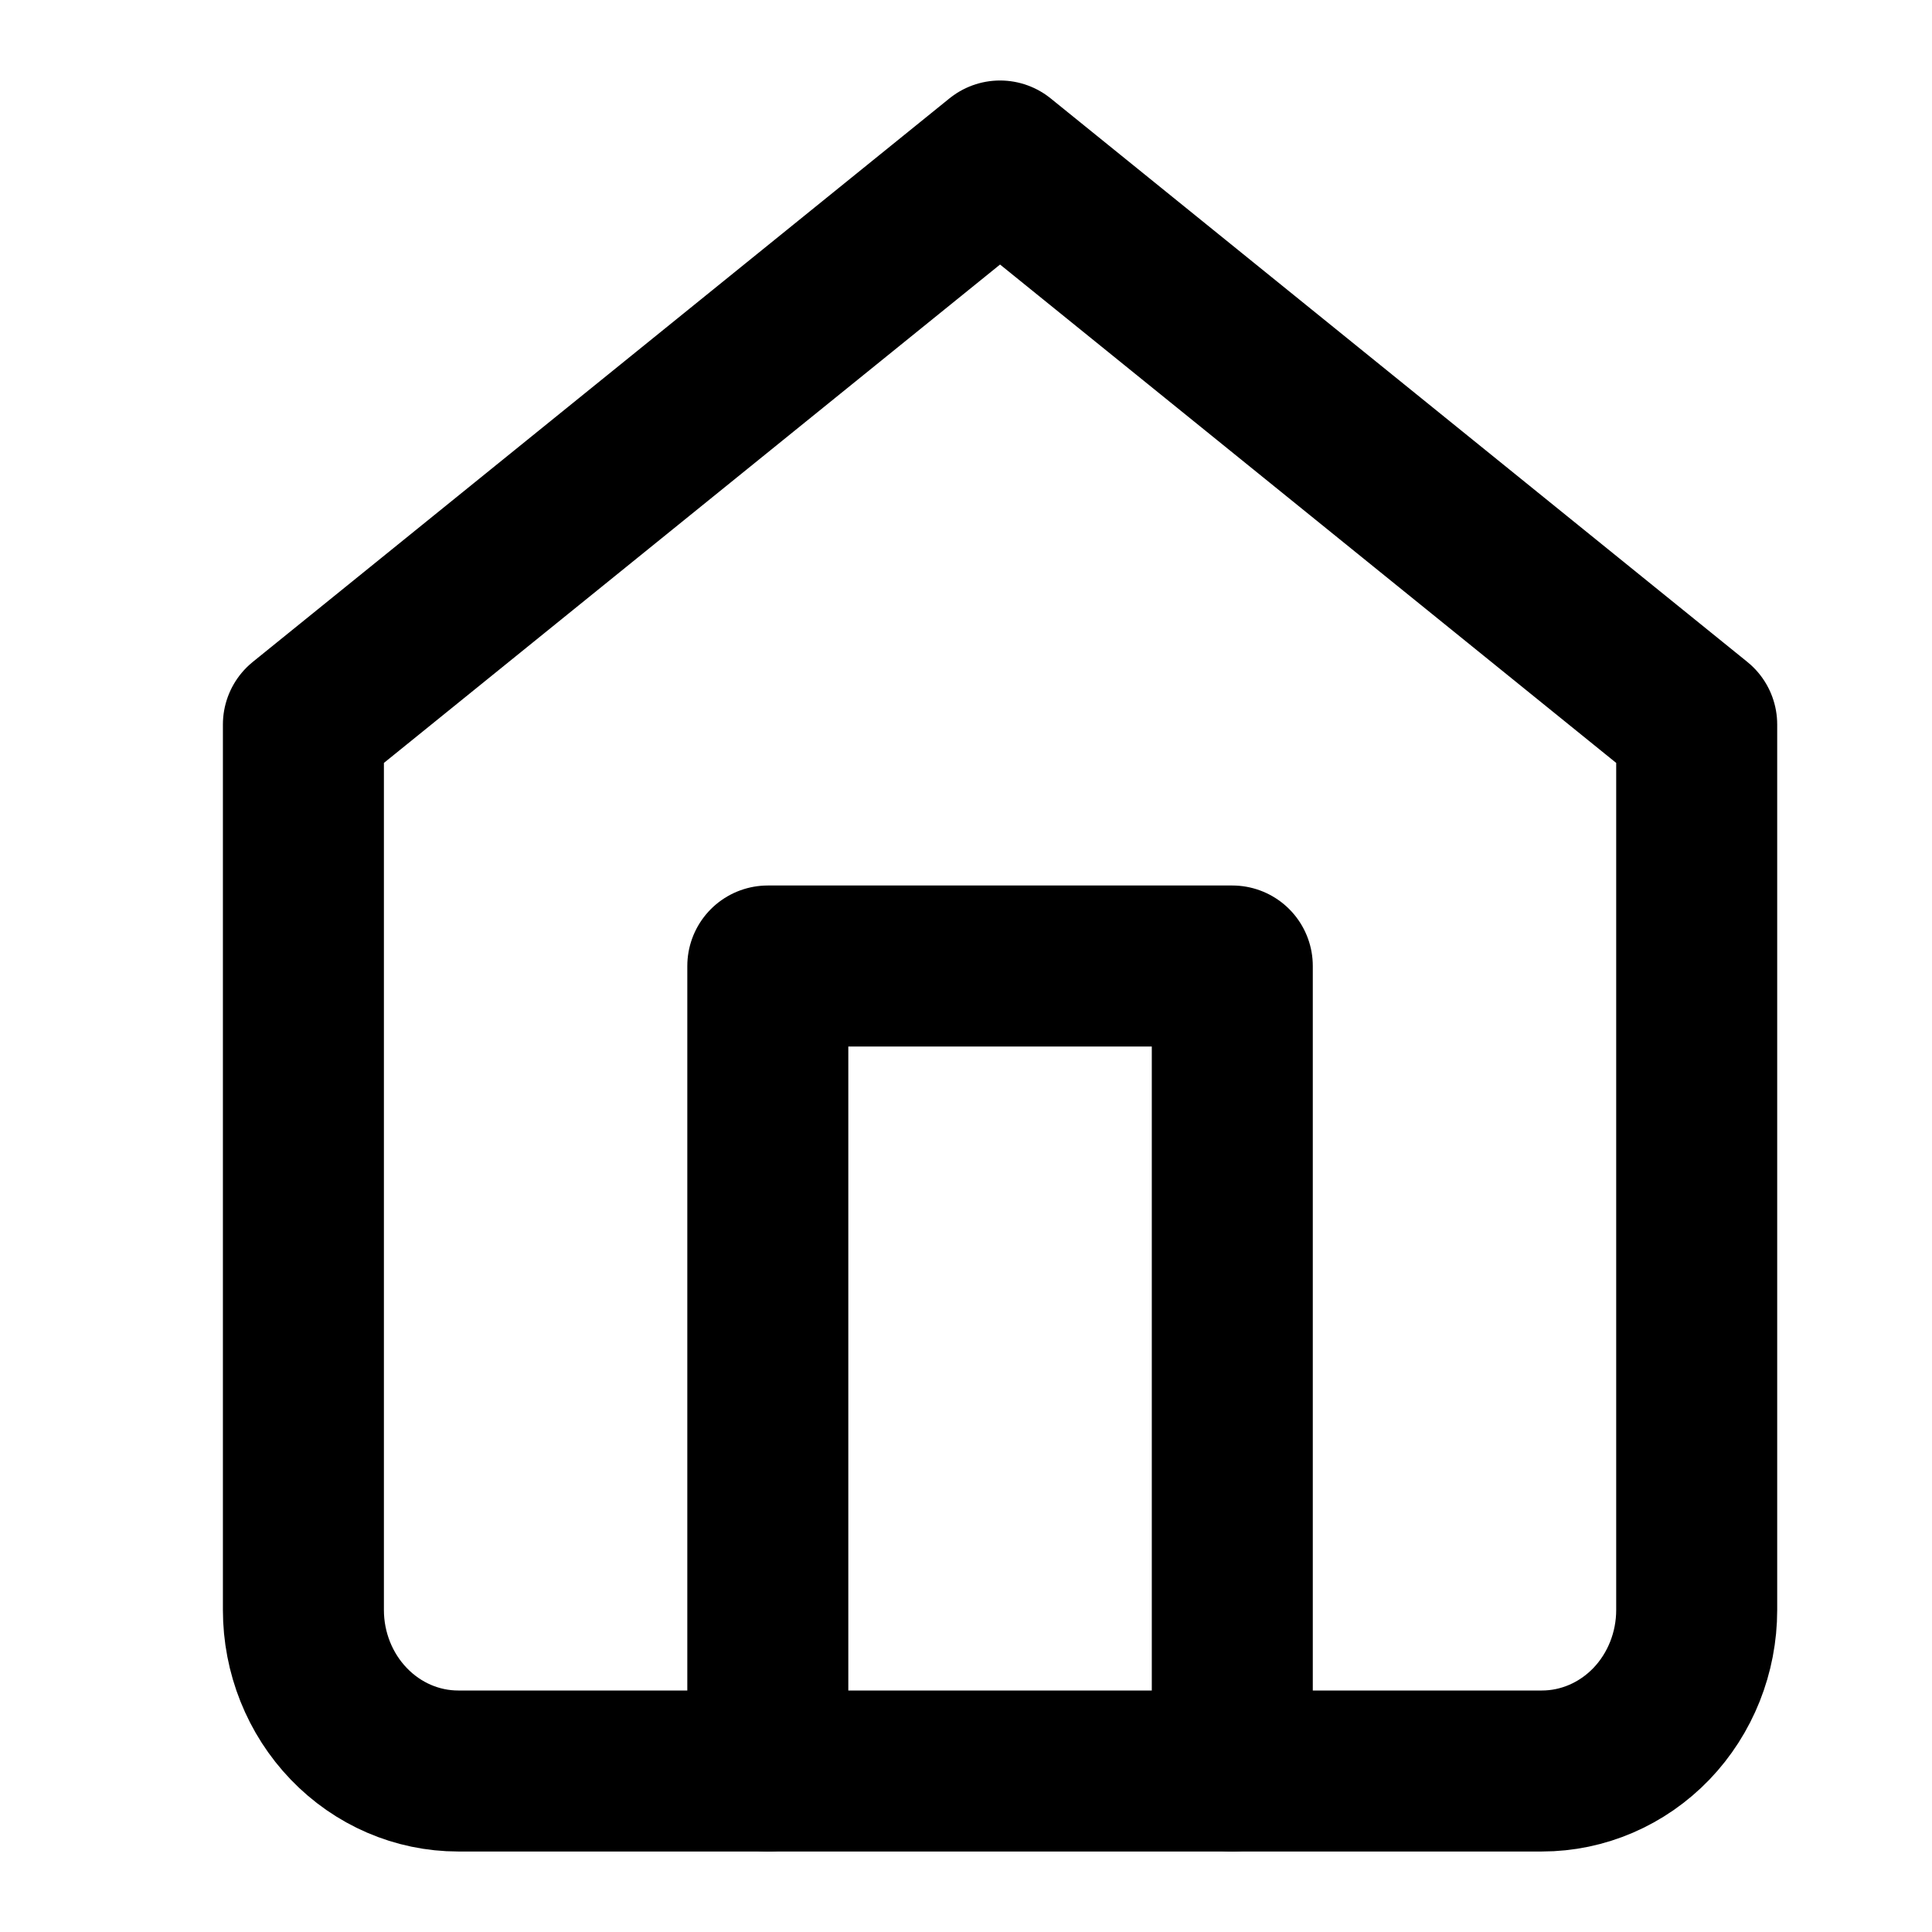
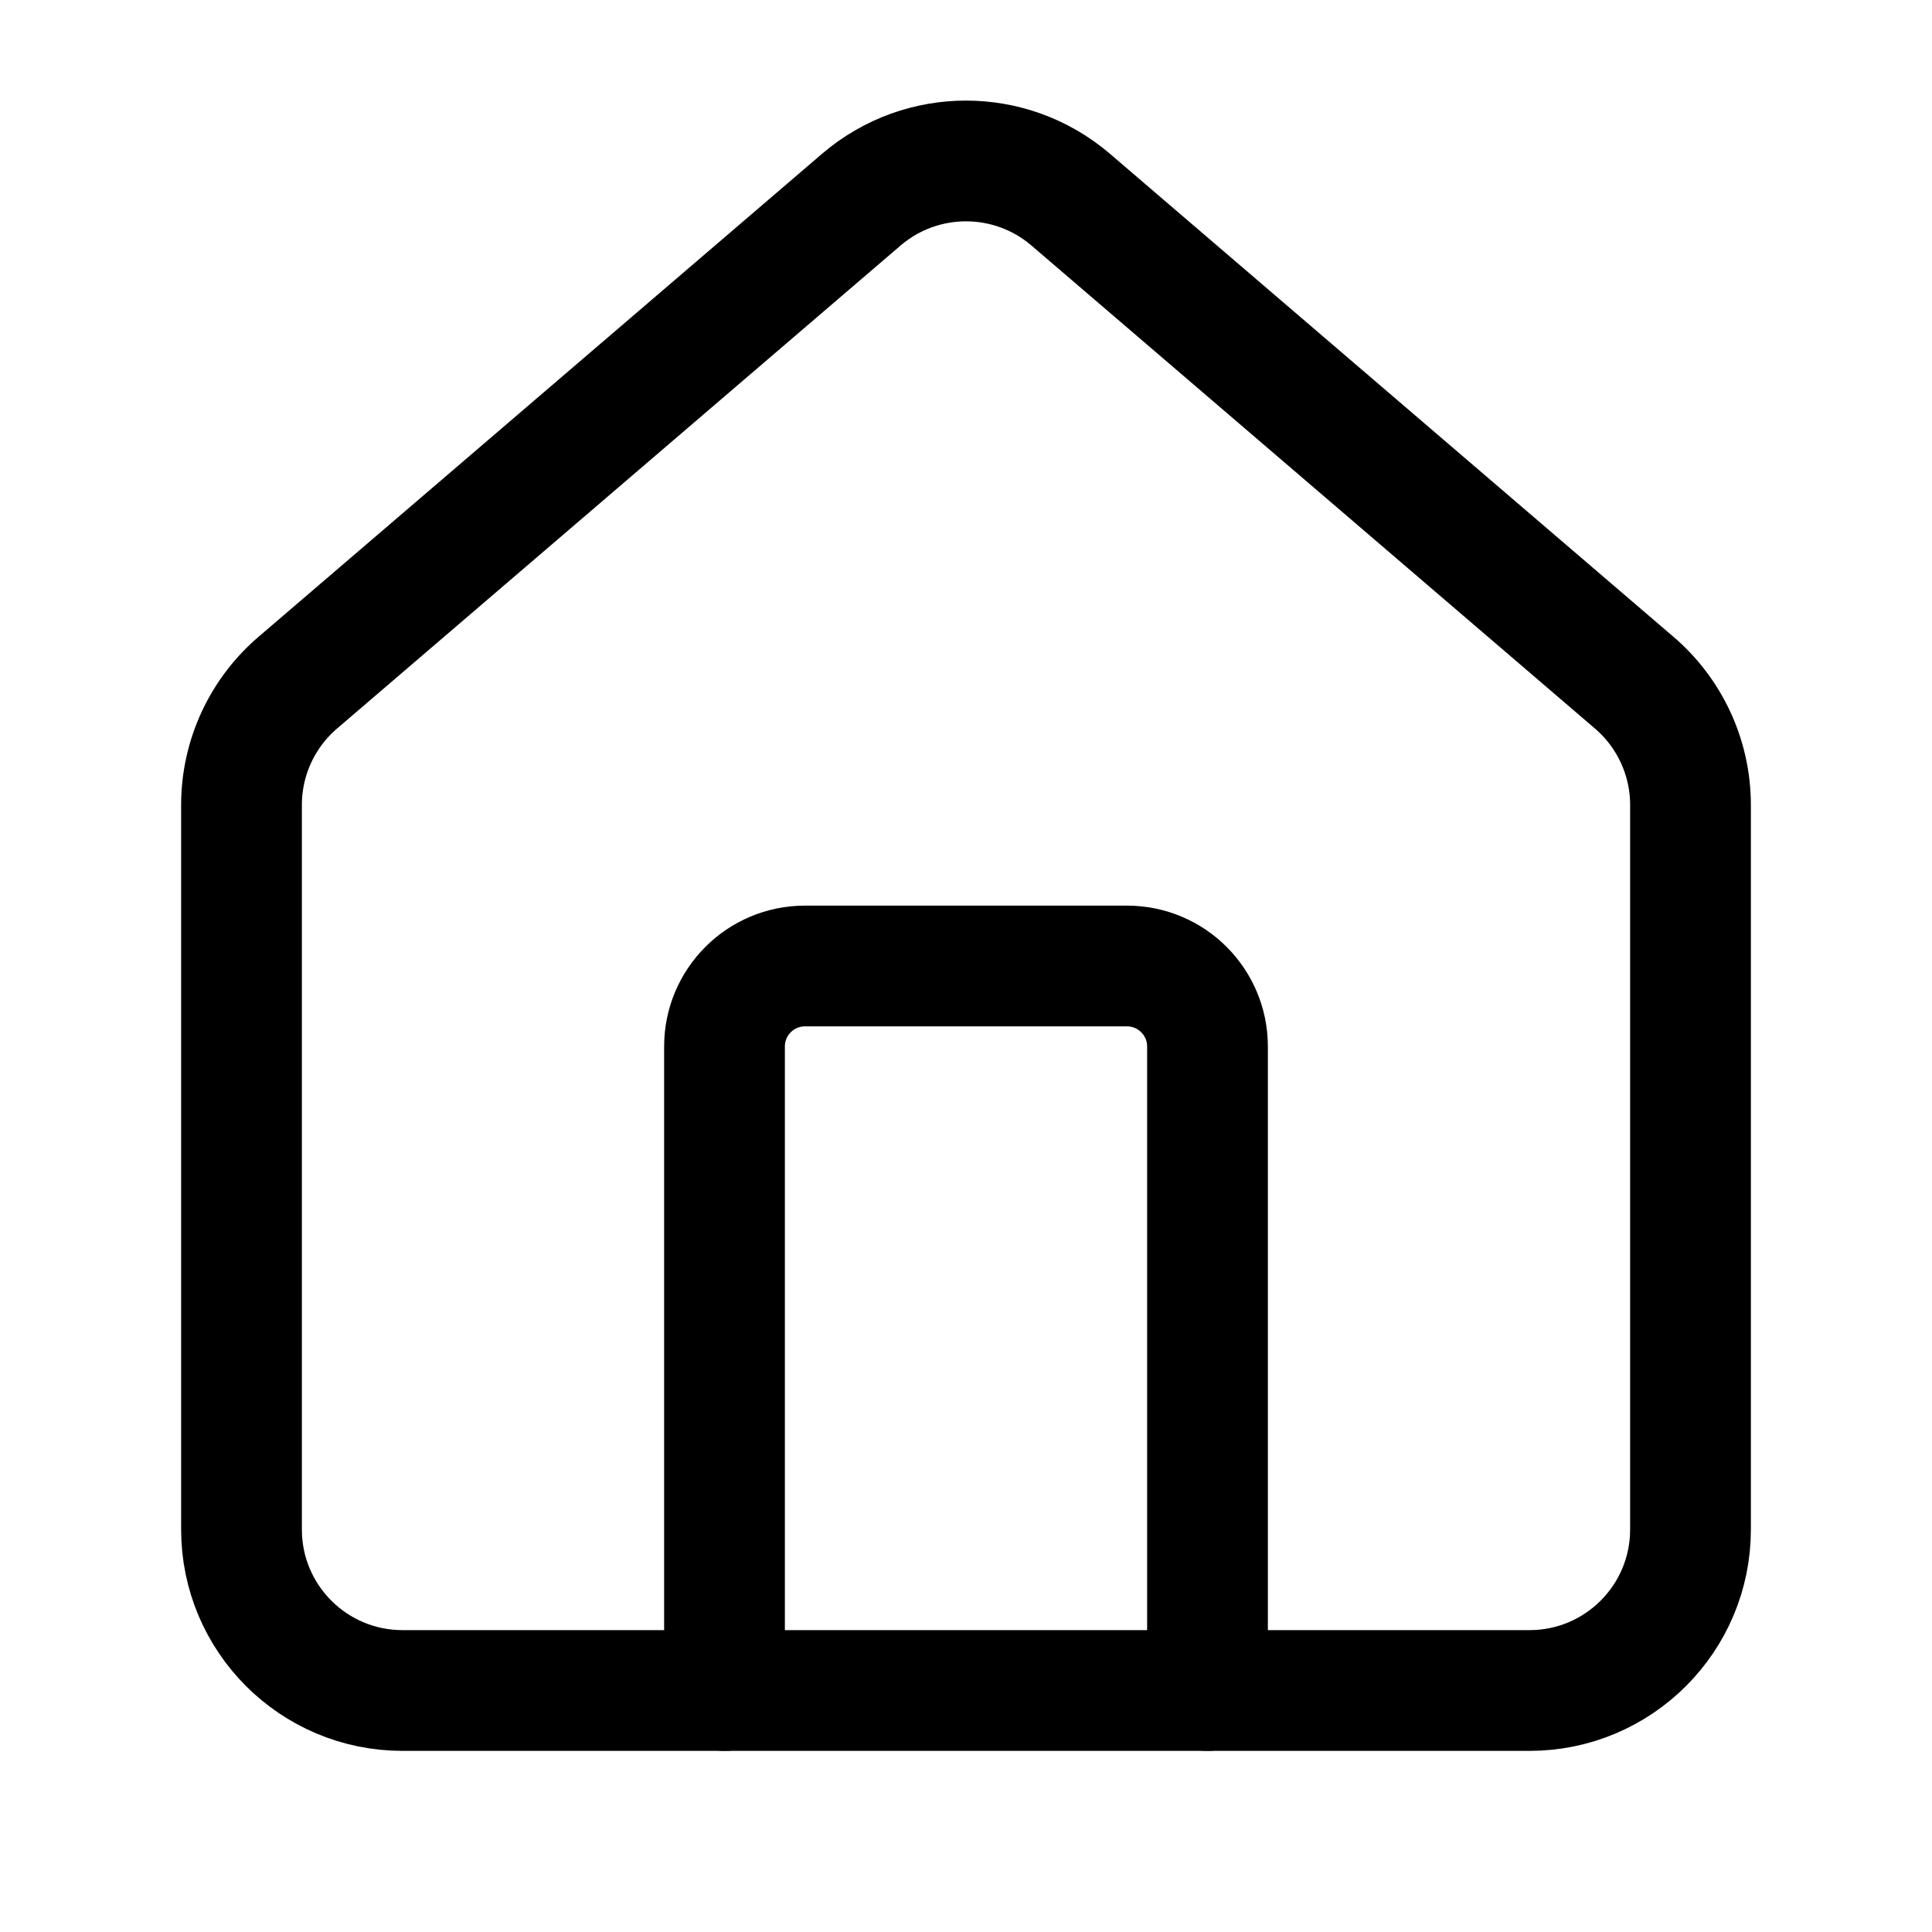
- <svg xmlns="http://www.w3.org/2000/svg" fill="none" height="24" viewBox="0 0 24 24" width="24">
-   <path d="M3.769 9L12.423 2L21.077 9V20C21.077 20.53 20.874 21.039 20.514 21.414C20.153 21.789 19.664 22 19.154 22H5.692C5.182 22 4.693 21.789 4.333 21.414C3.972 21.039 3.769 20.53 3.769 20V9Z" stroke="black" stroke-linecap="round" stroke-linejoin="round" stroke-width="2" />
-   <path d="M9.538 22V12H15.308V22" stroke="black" stroke-linecap="round" stroke-linejoin="round" stroke-width="2" />
+ <svg xmlns="http://www.w3.org/2000/svg" width="24" height="24" viewBox="0 0 24 24" fill="none" stroke="currentColor" stroke-width="1.5" stroke-linecap="round" stroke-linejoin="round" class="lucide lucide-house-icon lucide-house">
+   <path d="M15 21v-8a1 1 0 0 0-1-1h-4a1 1 0 0 0-1 1v8" />
+   <path d="M3 10a2 2 0 0 1 .709-1.528l7-6a2 2 0 0 1 2.582 0l7 6A2 2 0 0 1 21 10v9a2 2 0 0 1-2 2H5a2 2 0 0 1-2-2z" />
</svg>
